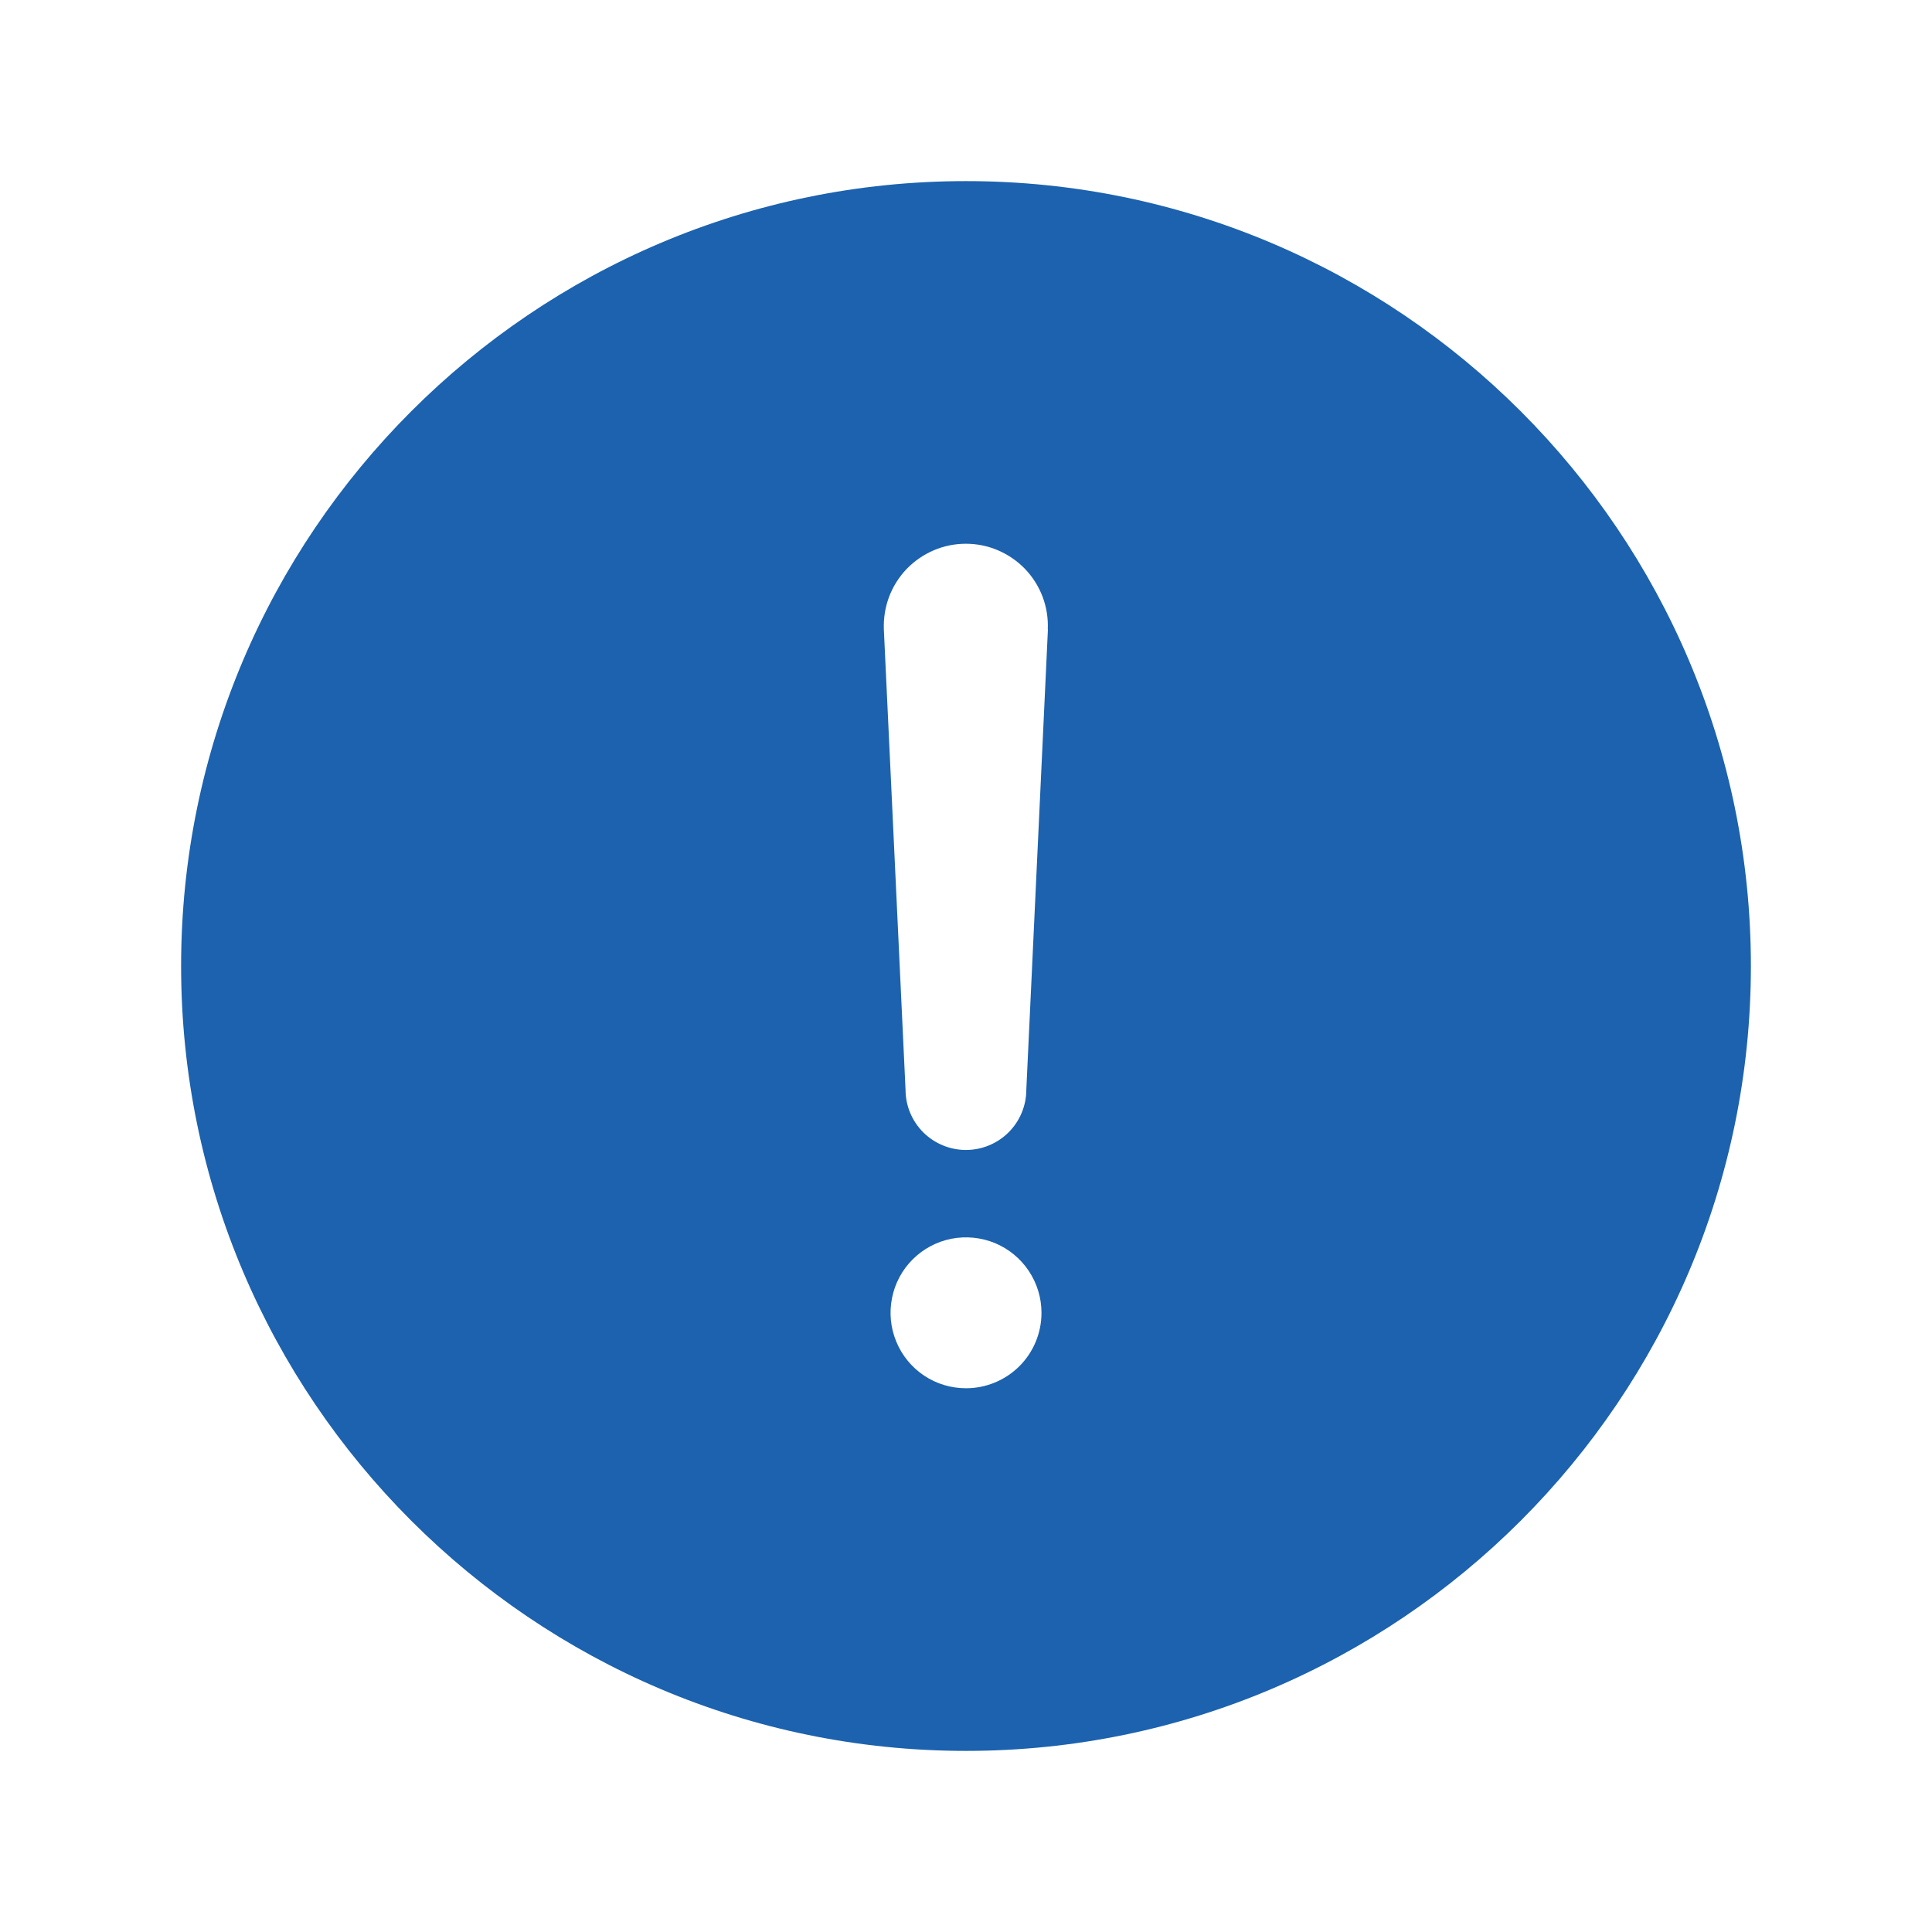
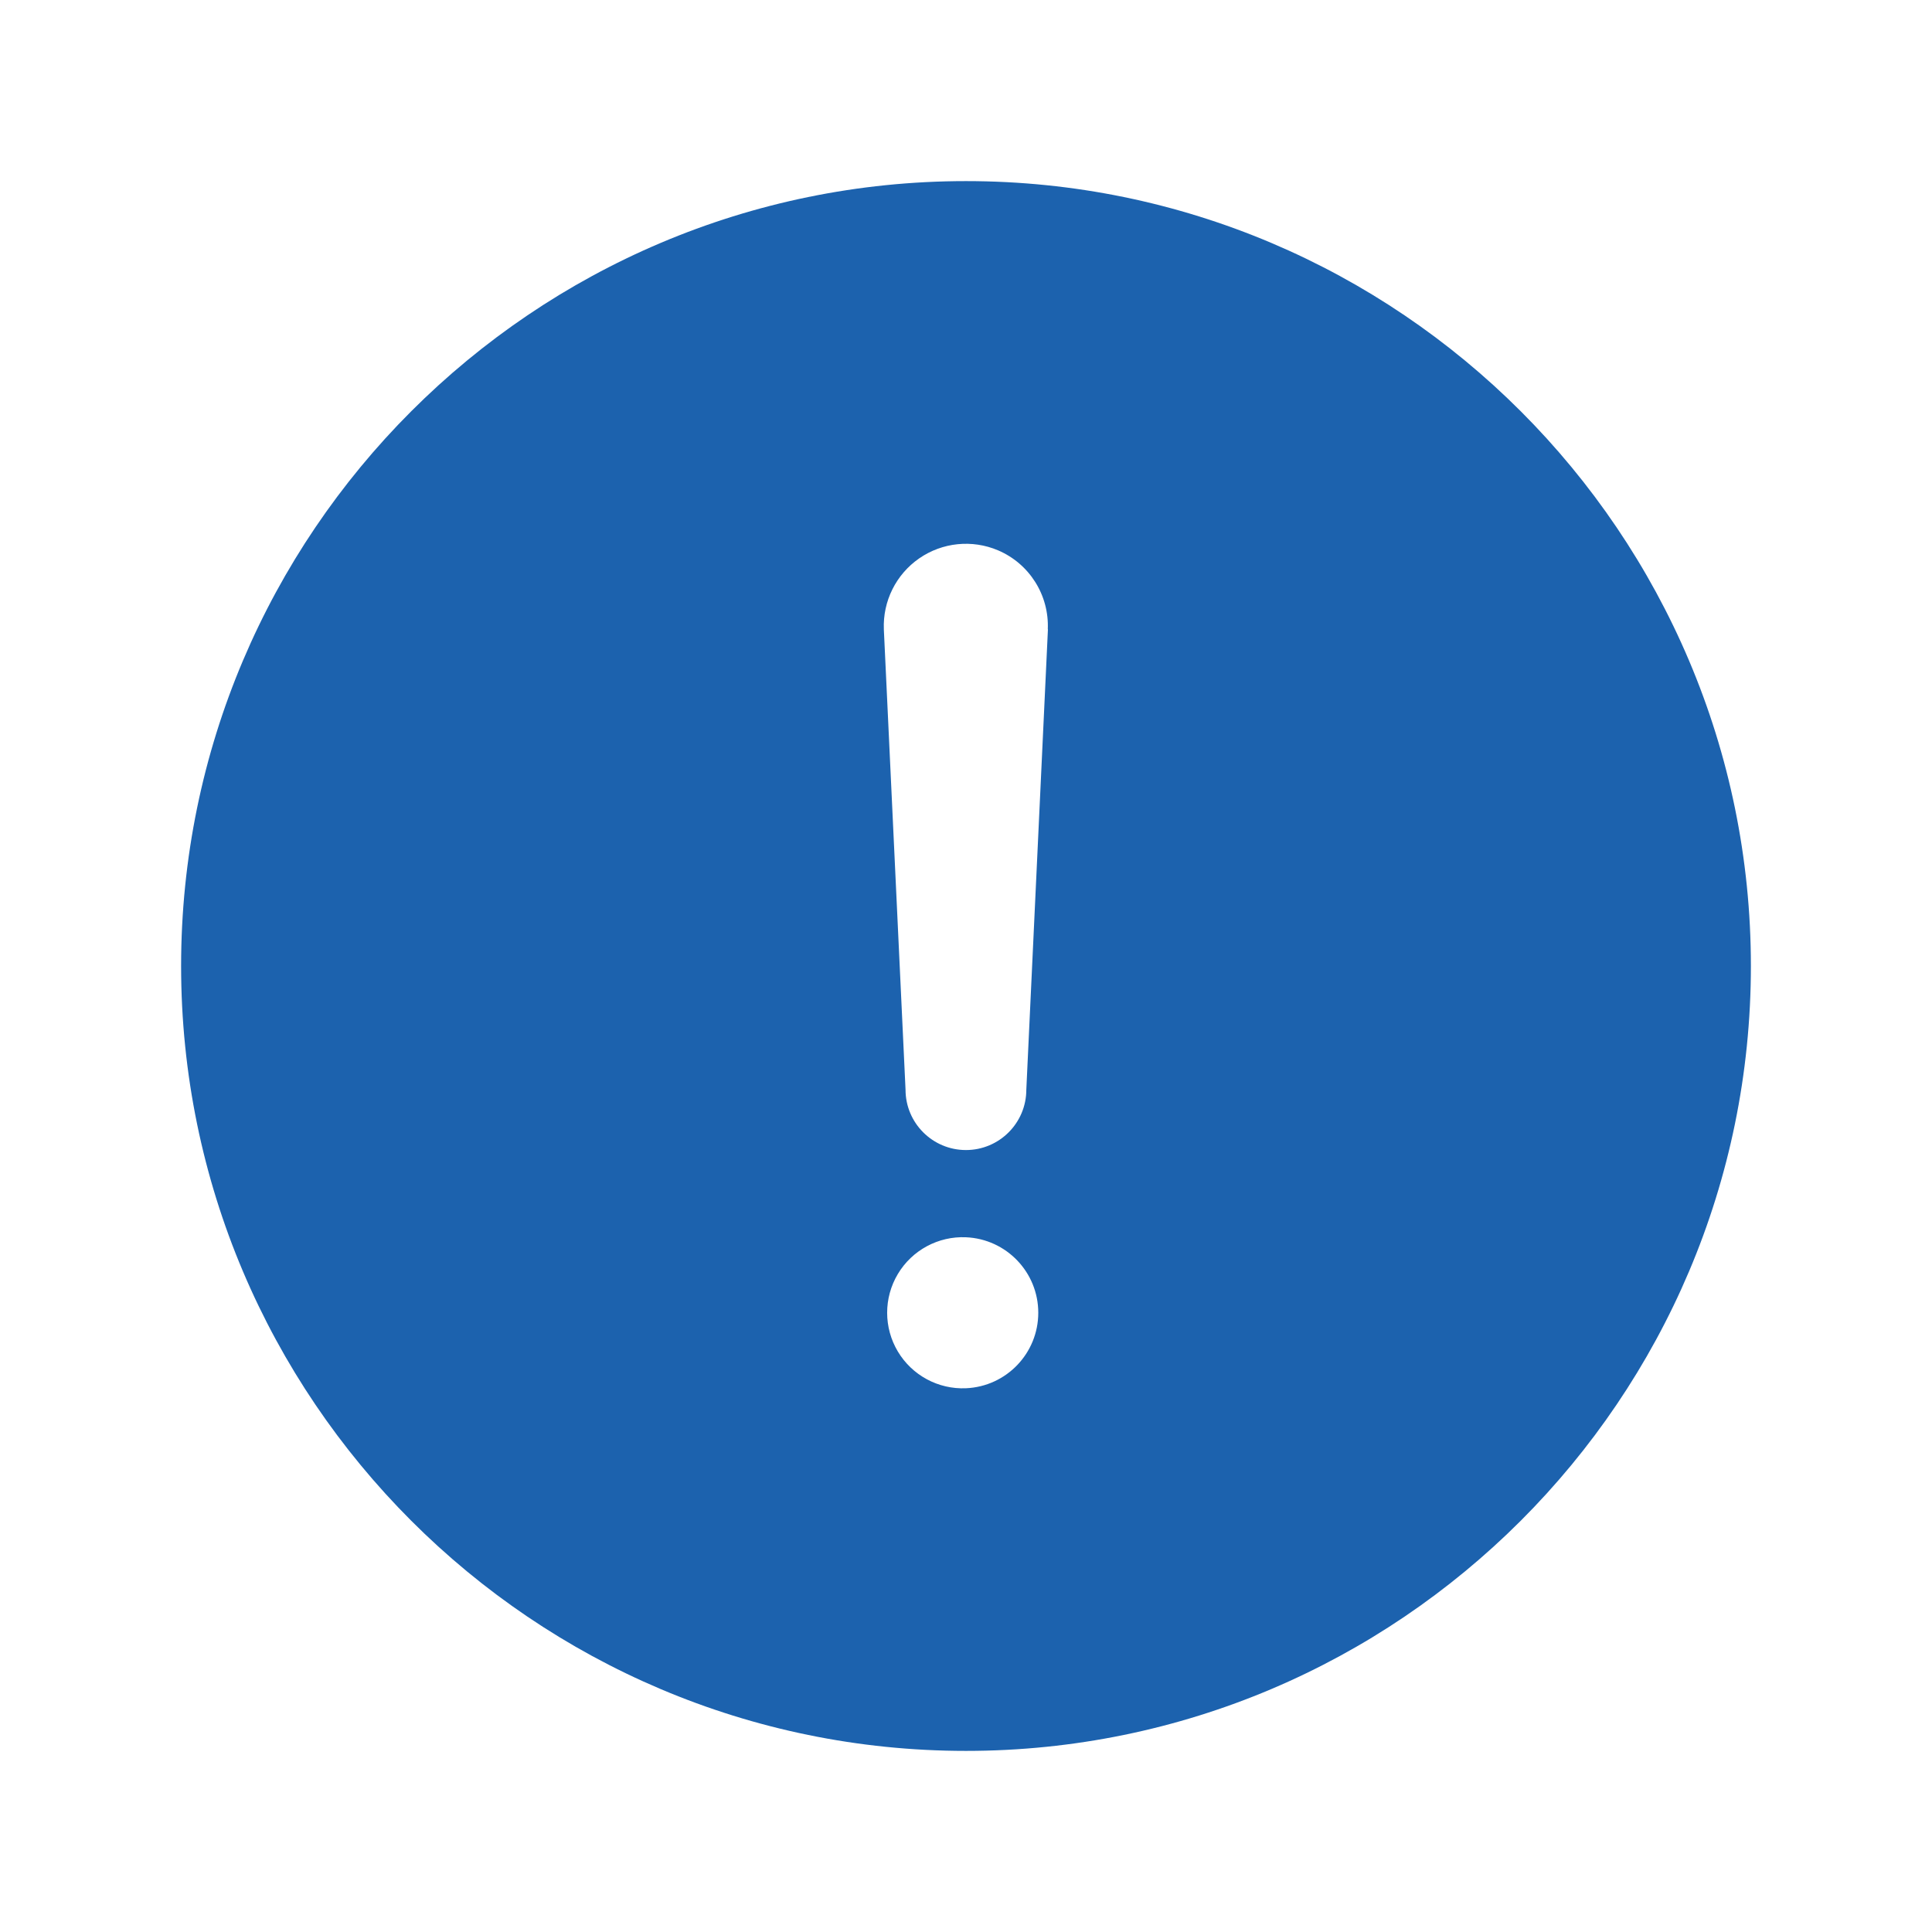
- <svg xmlns="http://www.w3.org/2000/svg" width="27" height="27" viewBox="0 0 27 27" fill="none">
-   <path d="M13.5 2.531C7.452 2.531 2.531 7.452 2.531 13.5C2.531 19.548 7.452 24.469 13.5 24.469C19.548 24.469 24.469 19.548 24.469 13.5C24.469 7.452 19.548 2.531 13.5 2.531ZM13.5 19.401C13.291 19.401 13.088 19.34 12.914 19.224C12.741 19.108 12.605 18.943 12.526 18.75C12.446 18.558 12.425 18.346 12.466 18.141C12.506 17.936 12.607 17.748 12.754 17.601C12.902 17.453 13.09 17.353 13.294 17.312C13.499 17.272 13.711 17.293 13.904 17.372C14.096 17.452 14.261 17.587 14.377 17.761C14.493 17.934 14.555 18.138 14.555 18.347C14.555 18.627 14.444 18.895 14.246 19.093C14.048 19.29 13.78 19.401 13.5 19.401ZM14.645 8.794L14.343 15.228C14.343 15.451 14.254 15.666 14.096 15.824C13.937 15.982 13.723 16.071 13.499 16.071C13.275 16.071 13.061 15.982 12.902 15.824C12.744 15.666 12.655 15.451 12.655 15.228L12.352 8.797V8.795C12.346 8.64 12.371 8.486 12.425 8.341C12.48 8.196 12.563 8.064 12.67 7.952C12.777 7.841 12.906 7.752 13.048 7.691C13.19 7.63 13.343 7.599 13.498 7.599C13.653 7.599 13.806 7.63 13.948 7.691C14.09 7.752 14.219 7.841 14.326 7.952C14.433 8.064 14.516 8.196 14.571 8.341C14.625 8.486 14.65 8.64 14.643 8.795L14.645 8.794Z" fill="#1C62AE" />
+ <svg xmlns="http://www.w3.org/2000/svg" width="27" height="27" fill="none">
+   <path d="M13.5 2.531c-6.048 0-10.969 4.92-10.969 10.969 0 6.048 4.92 10.969 10.969 10.969 6.048 0 10.969-4.92 10.969-10.969 0-6.048-4.92-10.969-10.969-10.969zm0 16.87a1.056 1.056 0 110-2.11 1.056 1.056 0 010 2.11zm1.145-10.607l-.302 6.434a.844.844 0 11-1.688 0l-.303-6.43v-.003a1.148 1.148 0 011.596-1.104 1.146 1.146 0 01.695 1.104l.002-.001z" fill="#1C62AE" />
</svg>
